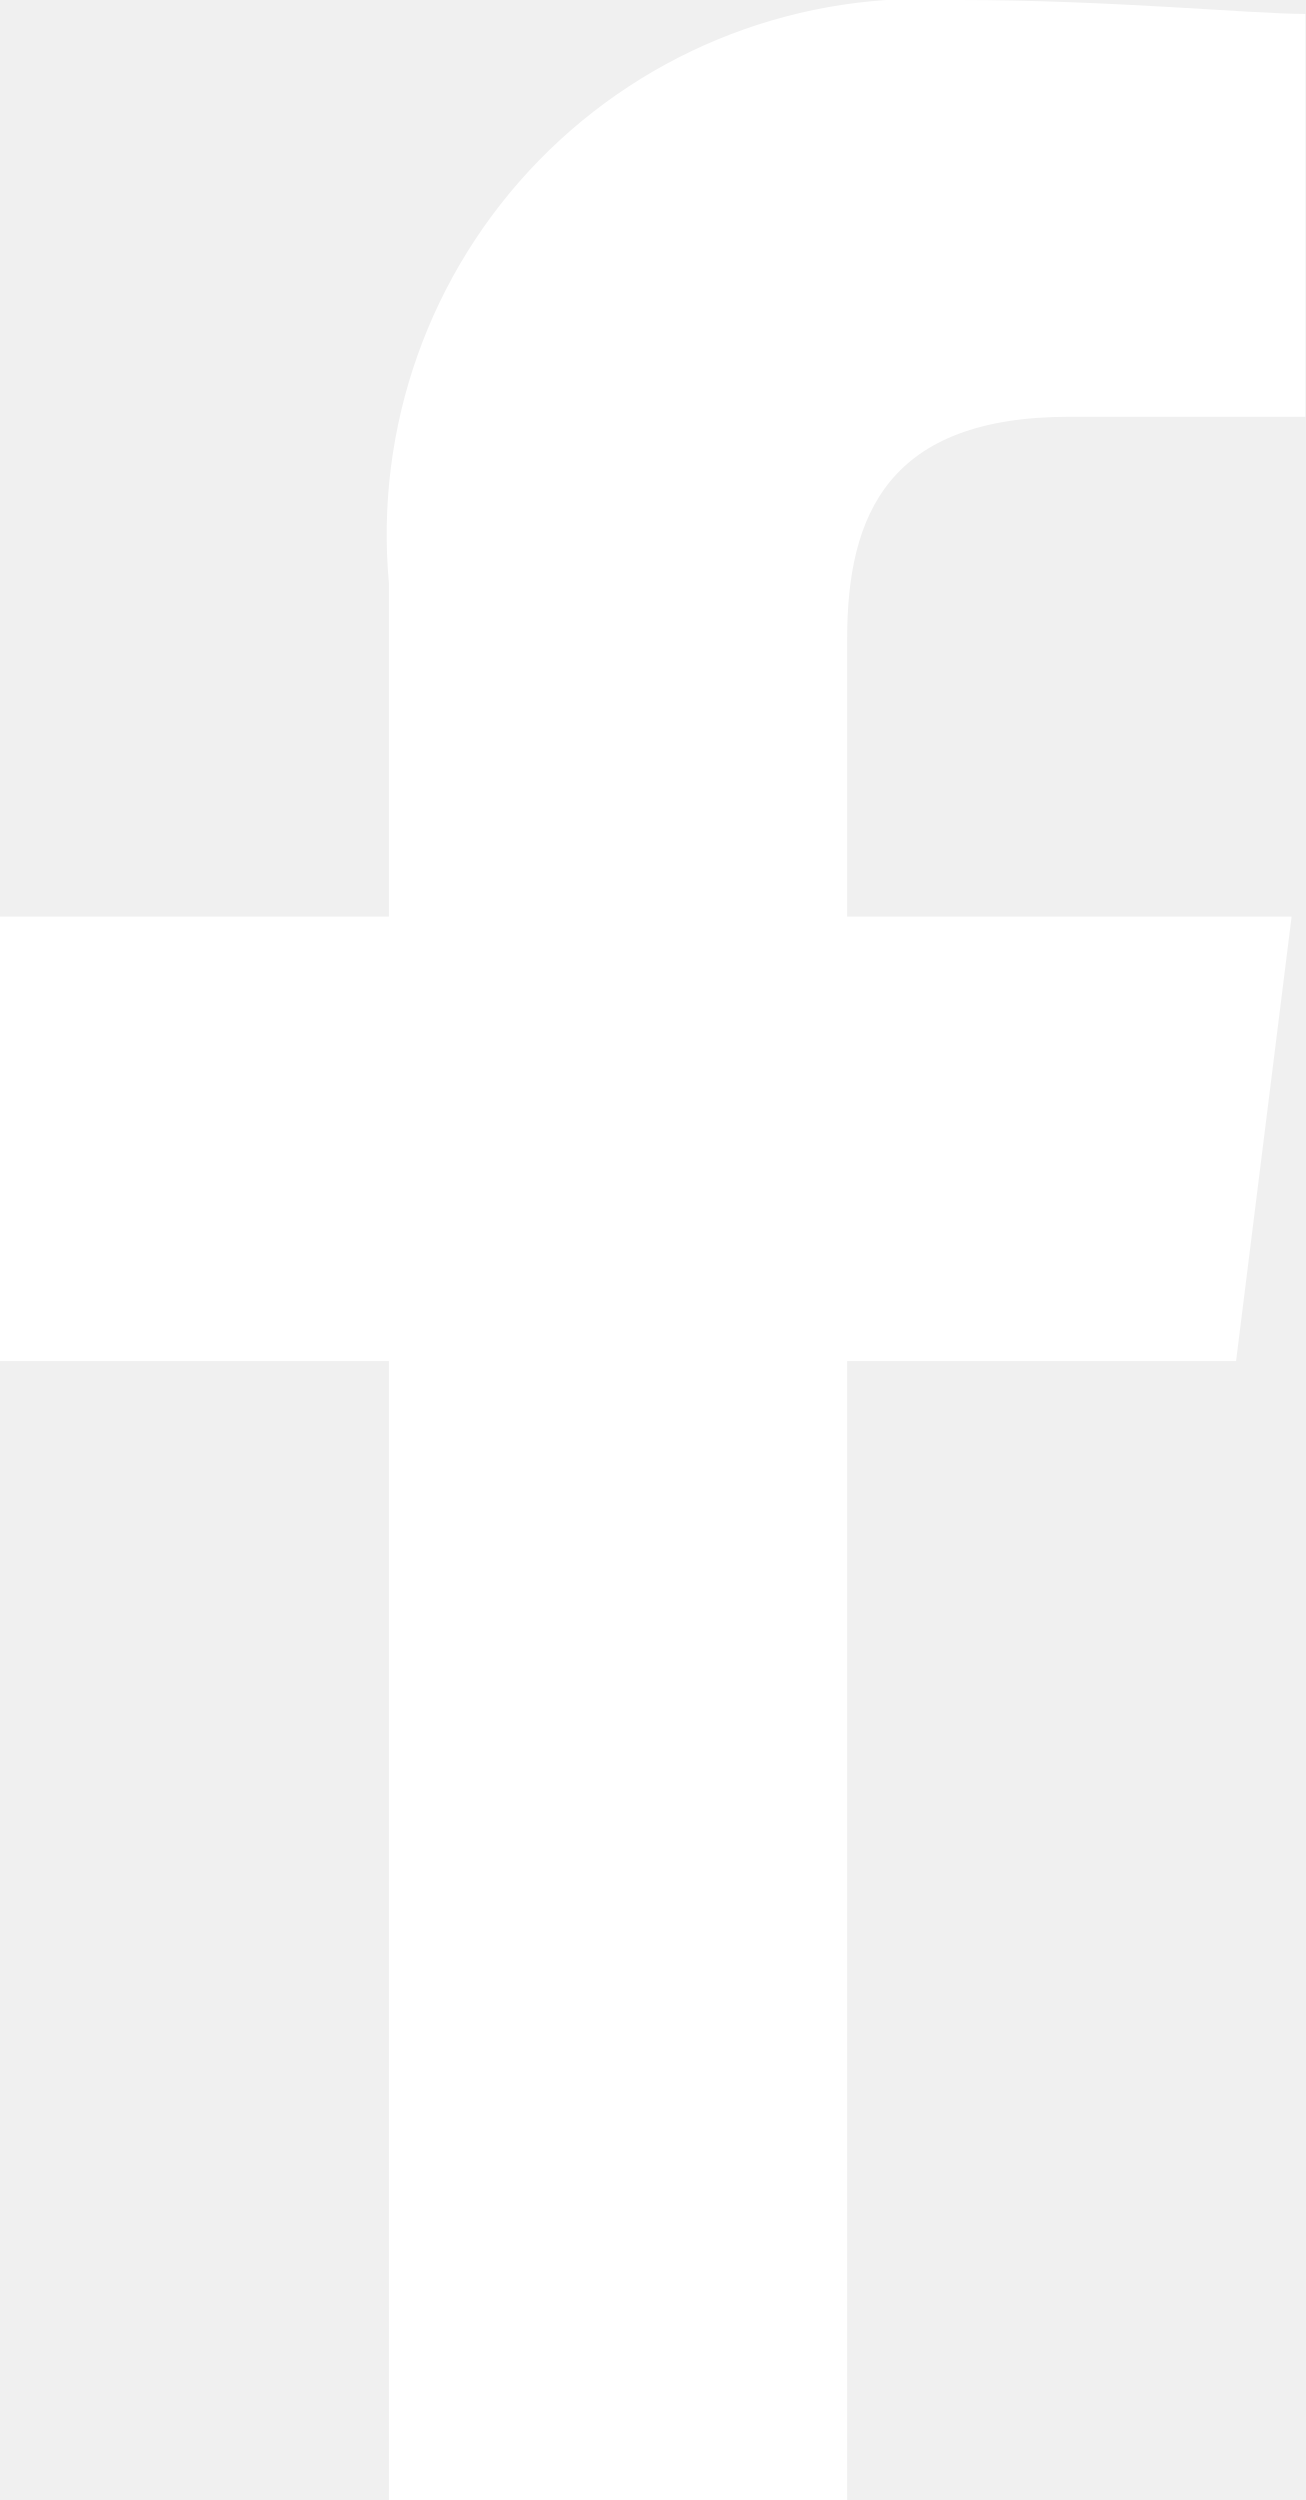
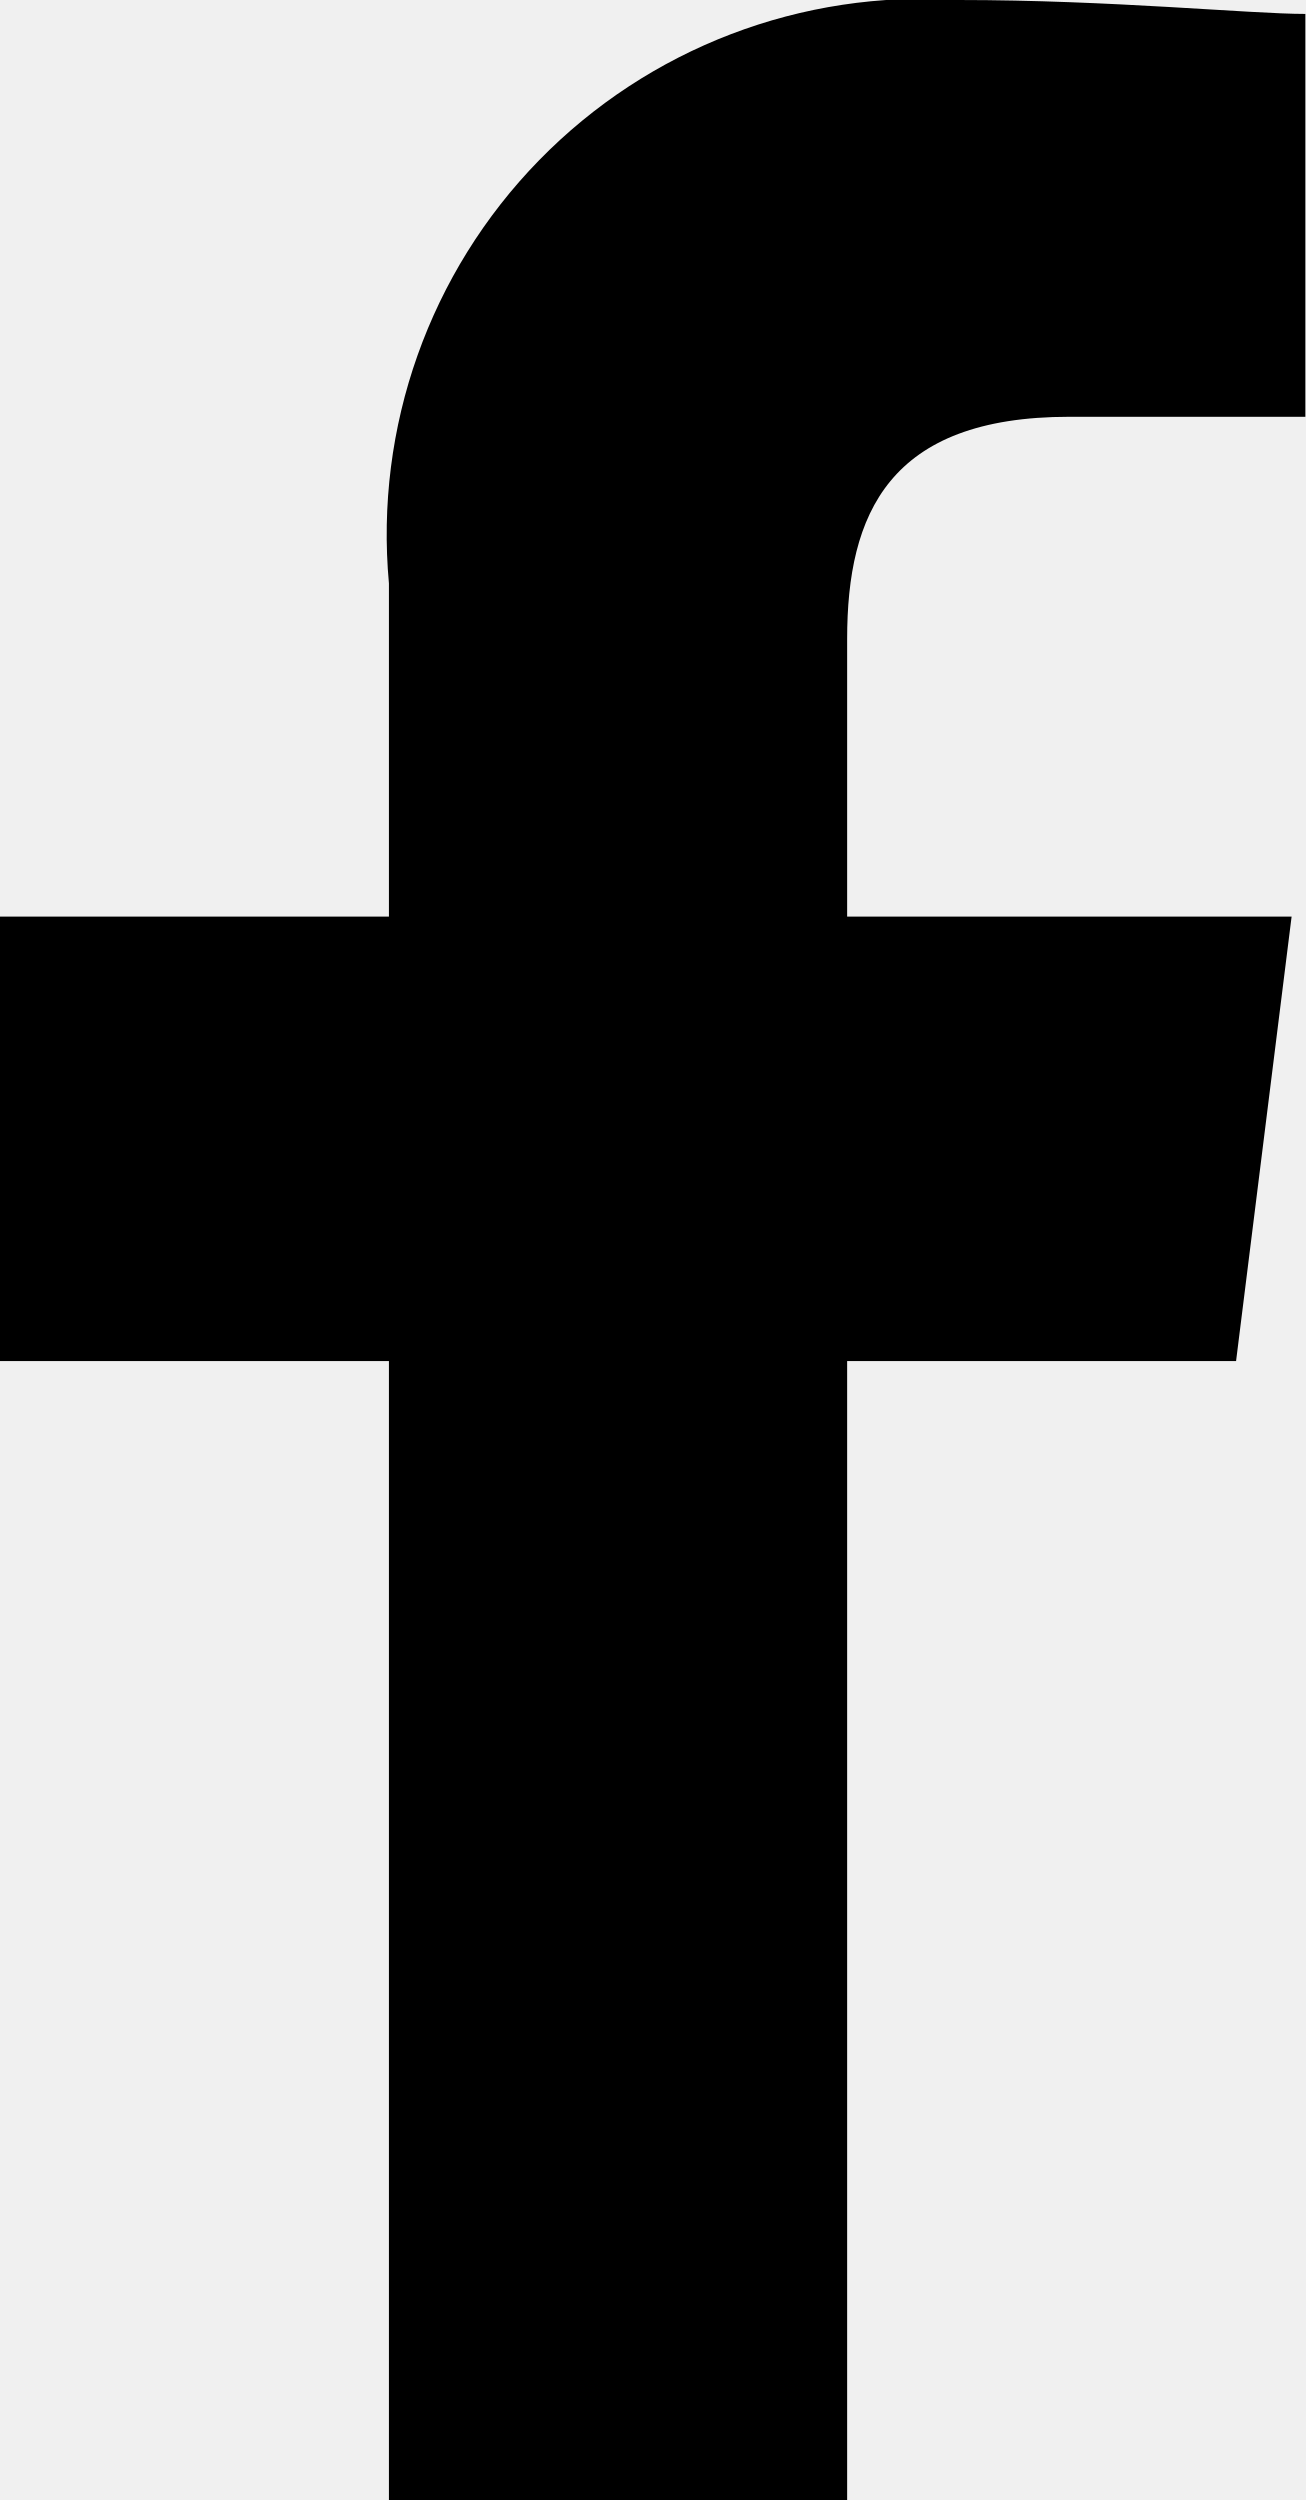
<svg xmlns="http://www.w3.org/2000/svg" viewBox="0 0 7.311 14">
  <defs>
    <style>
      .cls-1 {
-         fill: #fff;
+         fill: #000;
        fill-rule: evenodd;
      }
    </style>
  </defs>
  <path id="Path_35" data-name="Path 35" class="cls-1" d="M84.744,14V7.622h2.178l.311-2.489H84.744V3.578c0-.7.233-1.244,1.244-1.244h1.322V.078C87,.078,86.222,0,85.367,0a3,3,0,0,0-3.189,3.267V5.133H80V7.622h2.178V14Z" transform="translate(-80)" />
</svg>
